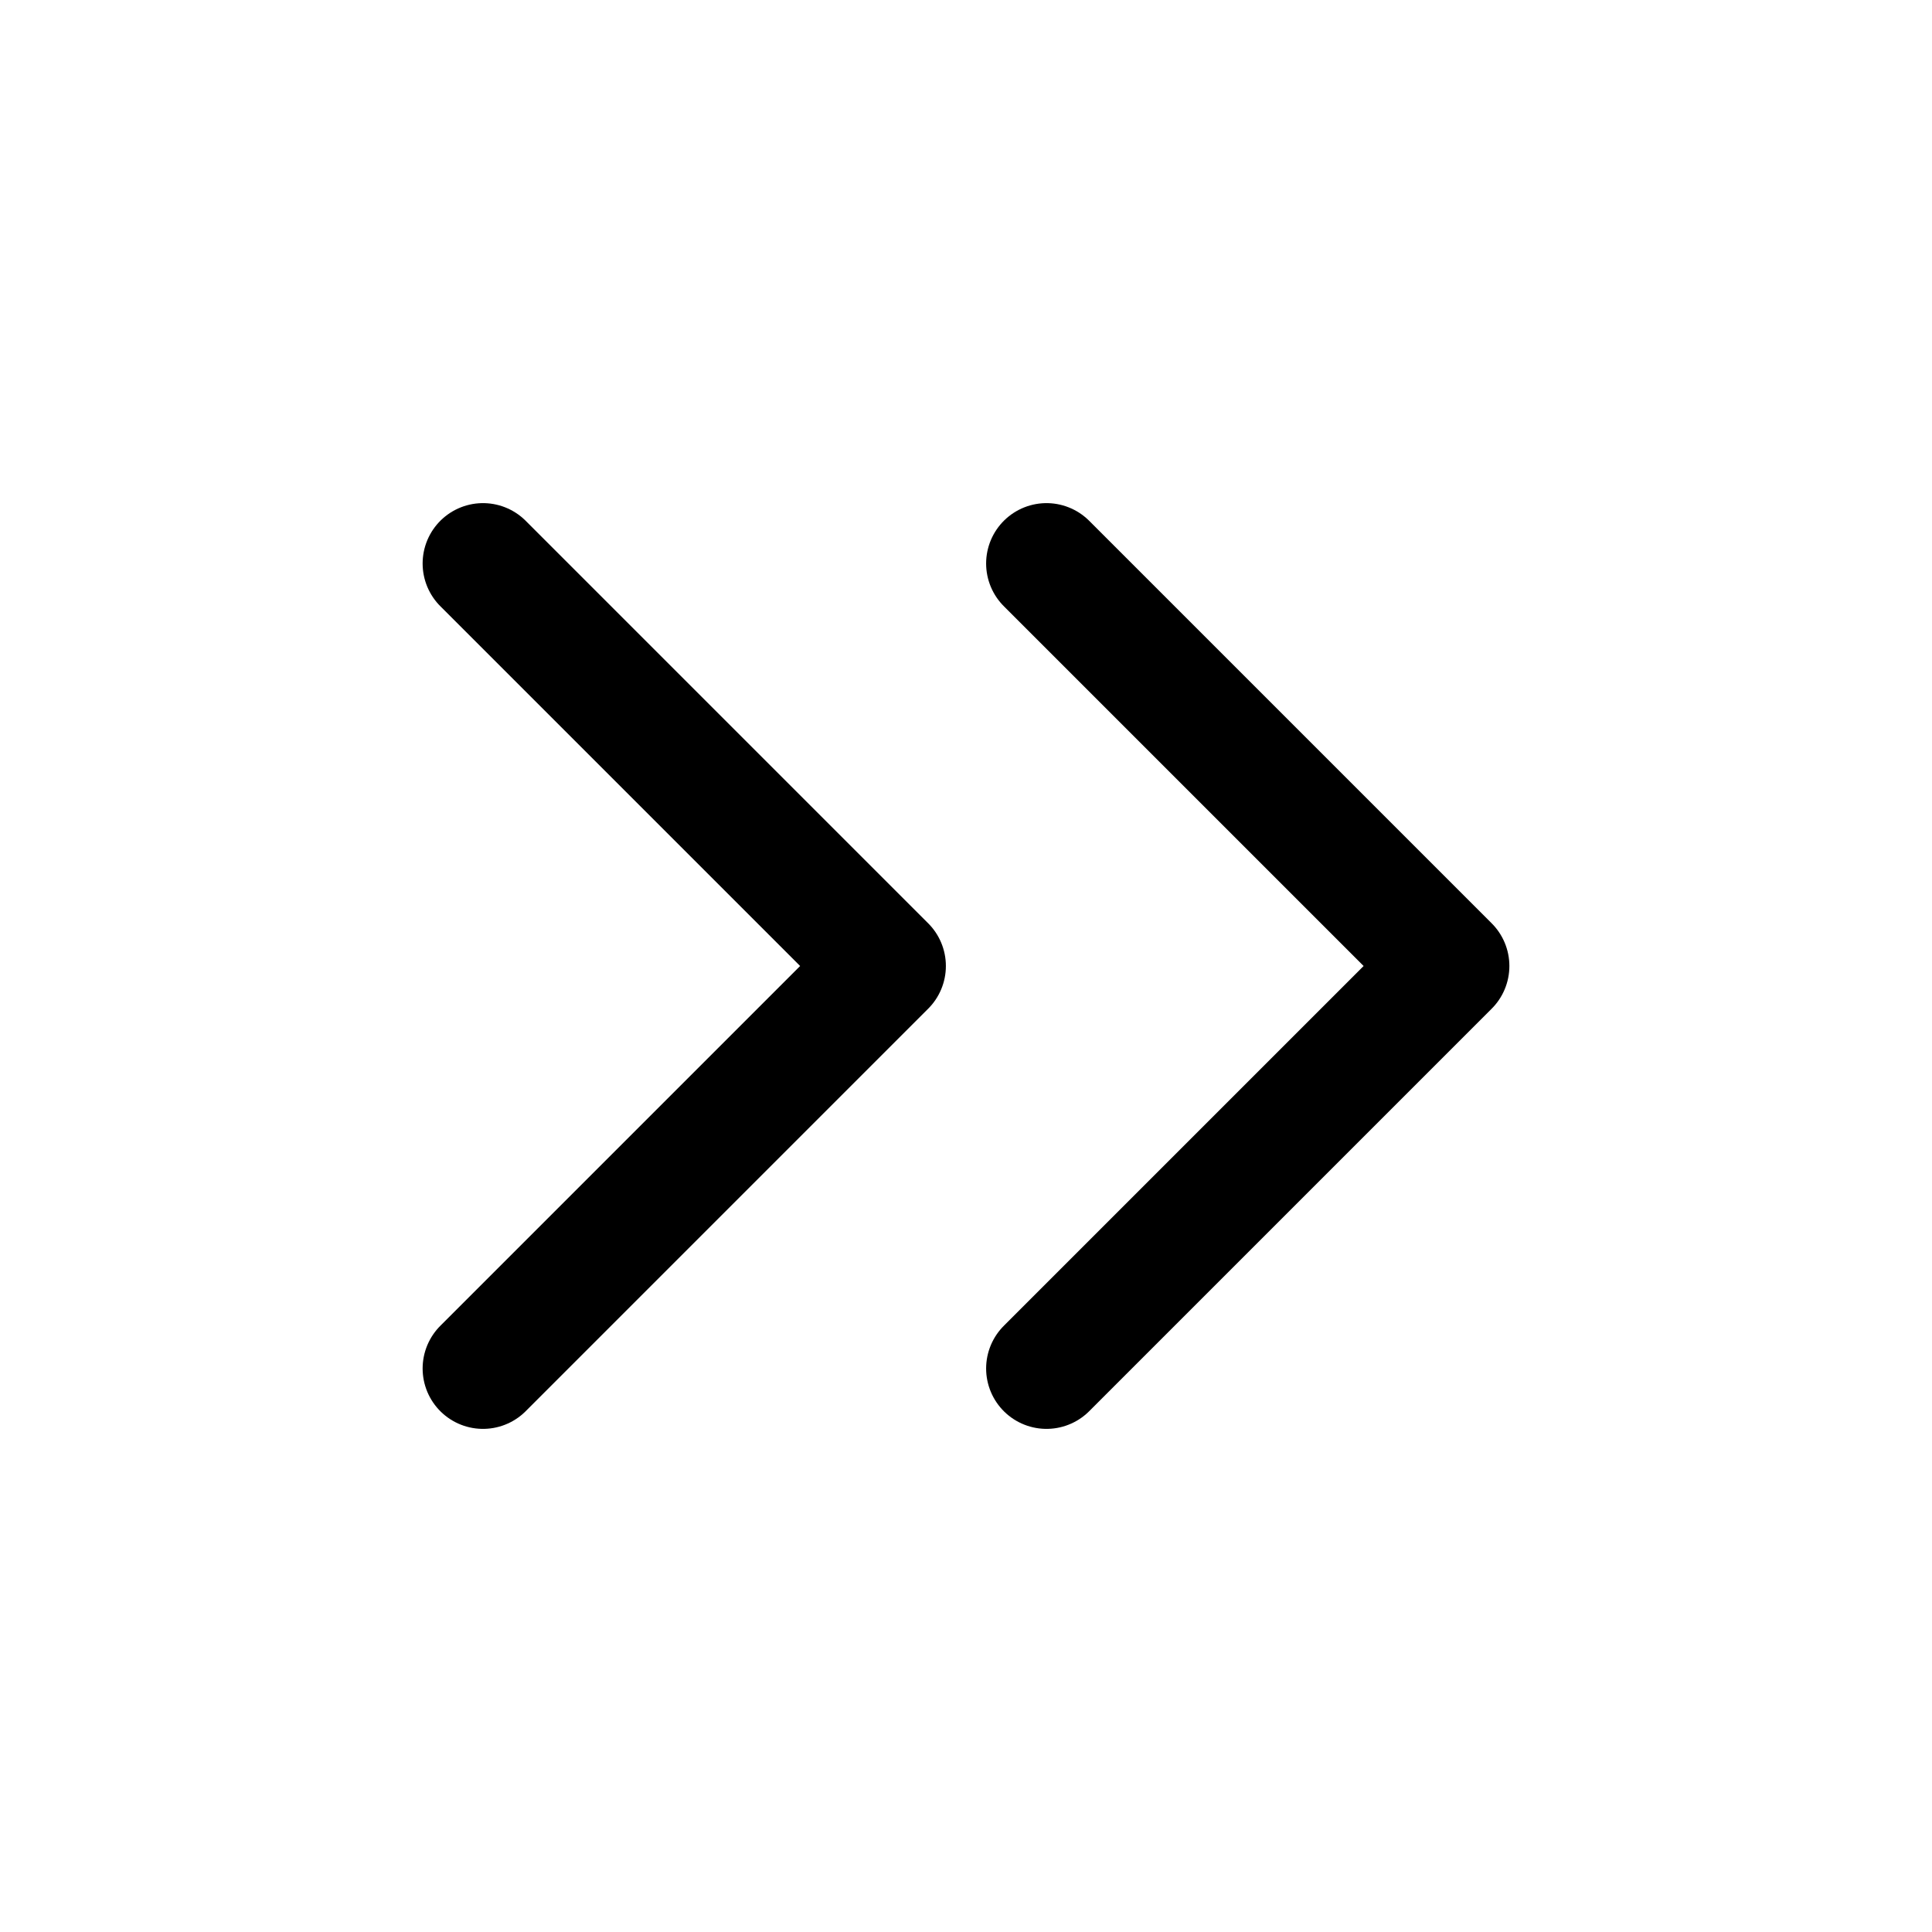
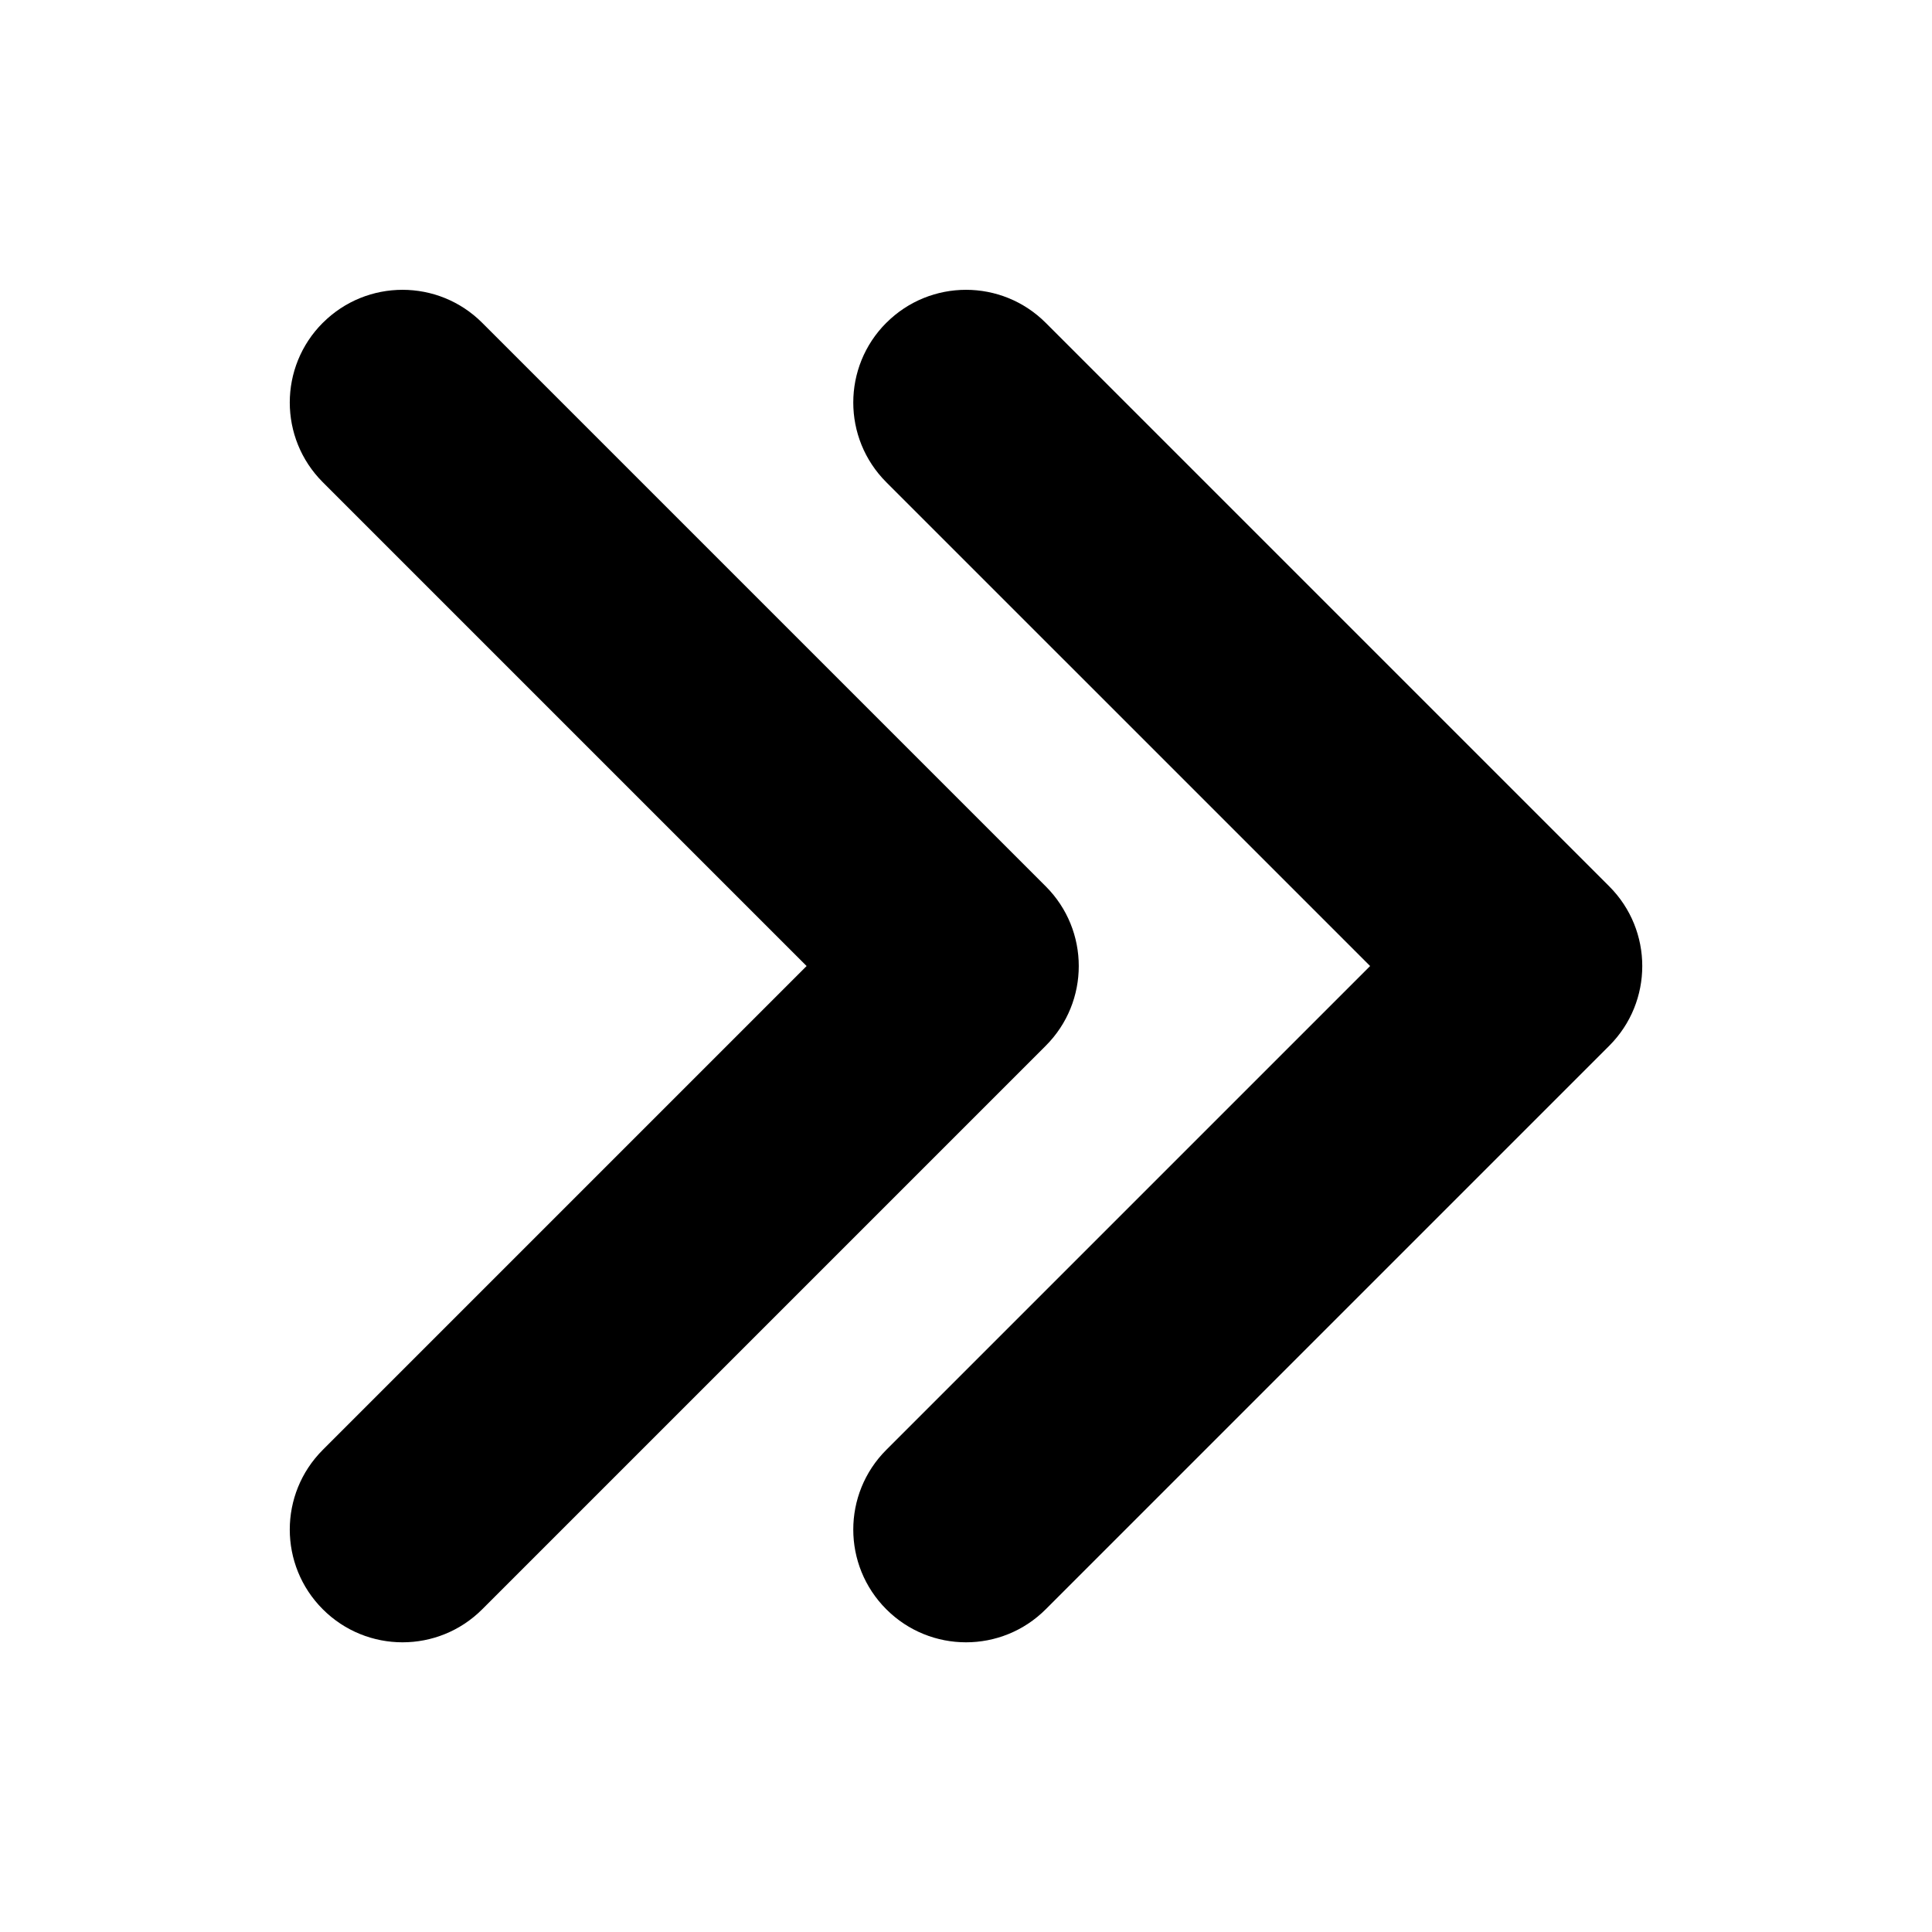
- <svg xmlns="http://www.w3.org/2000/svg" width="20" height="20" viewBox="0 0 24 24" fill="none" stroke="#000000" stroke-width="1.5" stroke-linecap="round" stroke-linejoin="round" class="lucide lucide-chevrons-right-icon lucide-chevrons-right">
-   <path d="m6 17 5-5-5-5" />
-   <path d="m13 17 5-5-5-5" />
+ <svg xmlns="http://www.w3.org/2000/svg" width="20" height="20" version="1.1" viewBox="0 0 48 48">
+   <path d="m8.02 8.02a2.8 2.8 0 0 0 0 3.961l12.02 12.02-12.02 12.02a2.8 2.8 0 0 0 0 3.961 2.8 2.8 0 0 0 3.961 0l14-14a2.8 2.8 0 0 0 0-3.961l-14-14a2.8 2.8 0 0 0-3.961 0z" stop-color="#000000" stroke-linecap="round" stroke-linejoin="round" />
+   <path d="m22.02 8.02a2.8 2.8 0 0 0 0 3.961l12.02 12.02-12.02 12.02a2.8 2.8 0 0 0 0 3.961 2.8 2.8 0 0 0 3.961 0l14-14a2.8 2.8 0 0 0 0-3.961l-14-14a2.8 2.8 0 0 0-3.961 0z" stop-color="#000000" stroke-linecap="round" stroke-linejoin="round" />
</svg>
